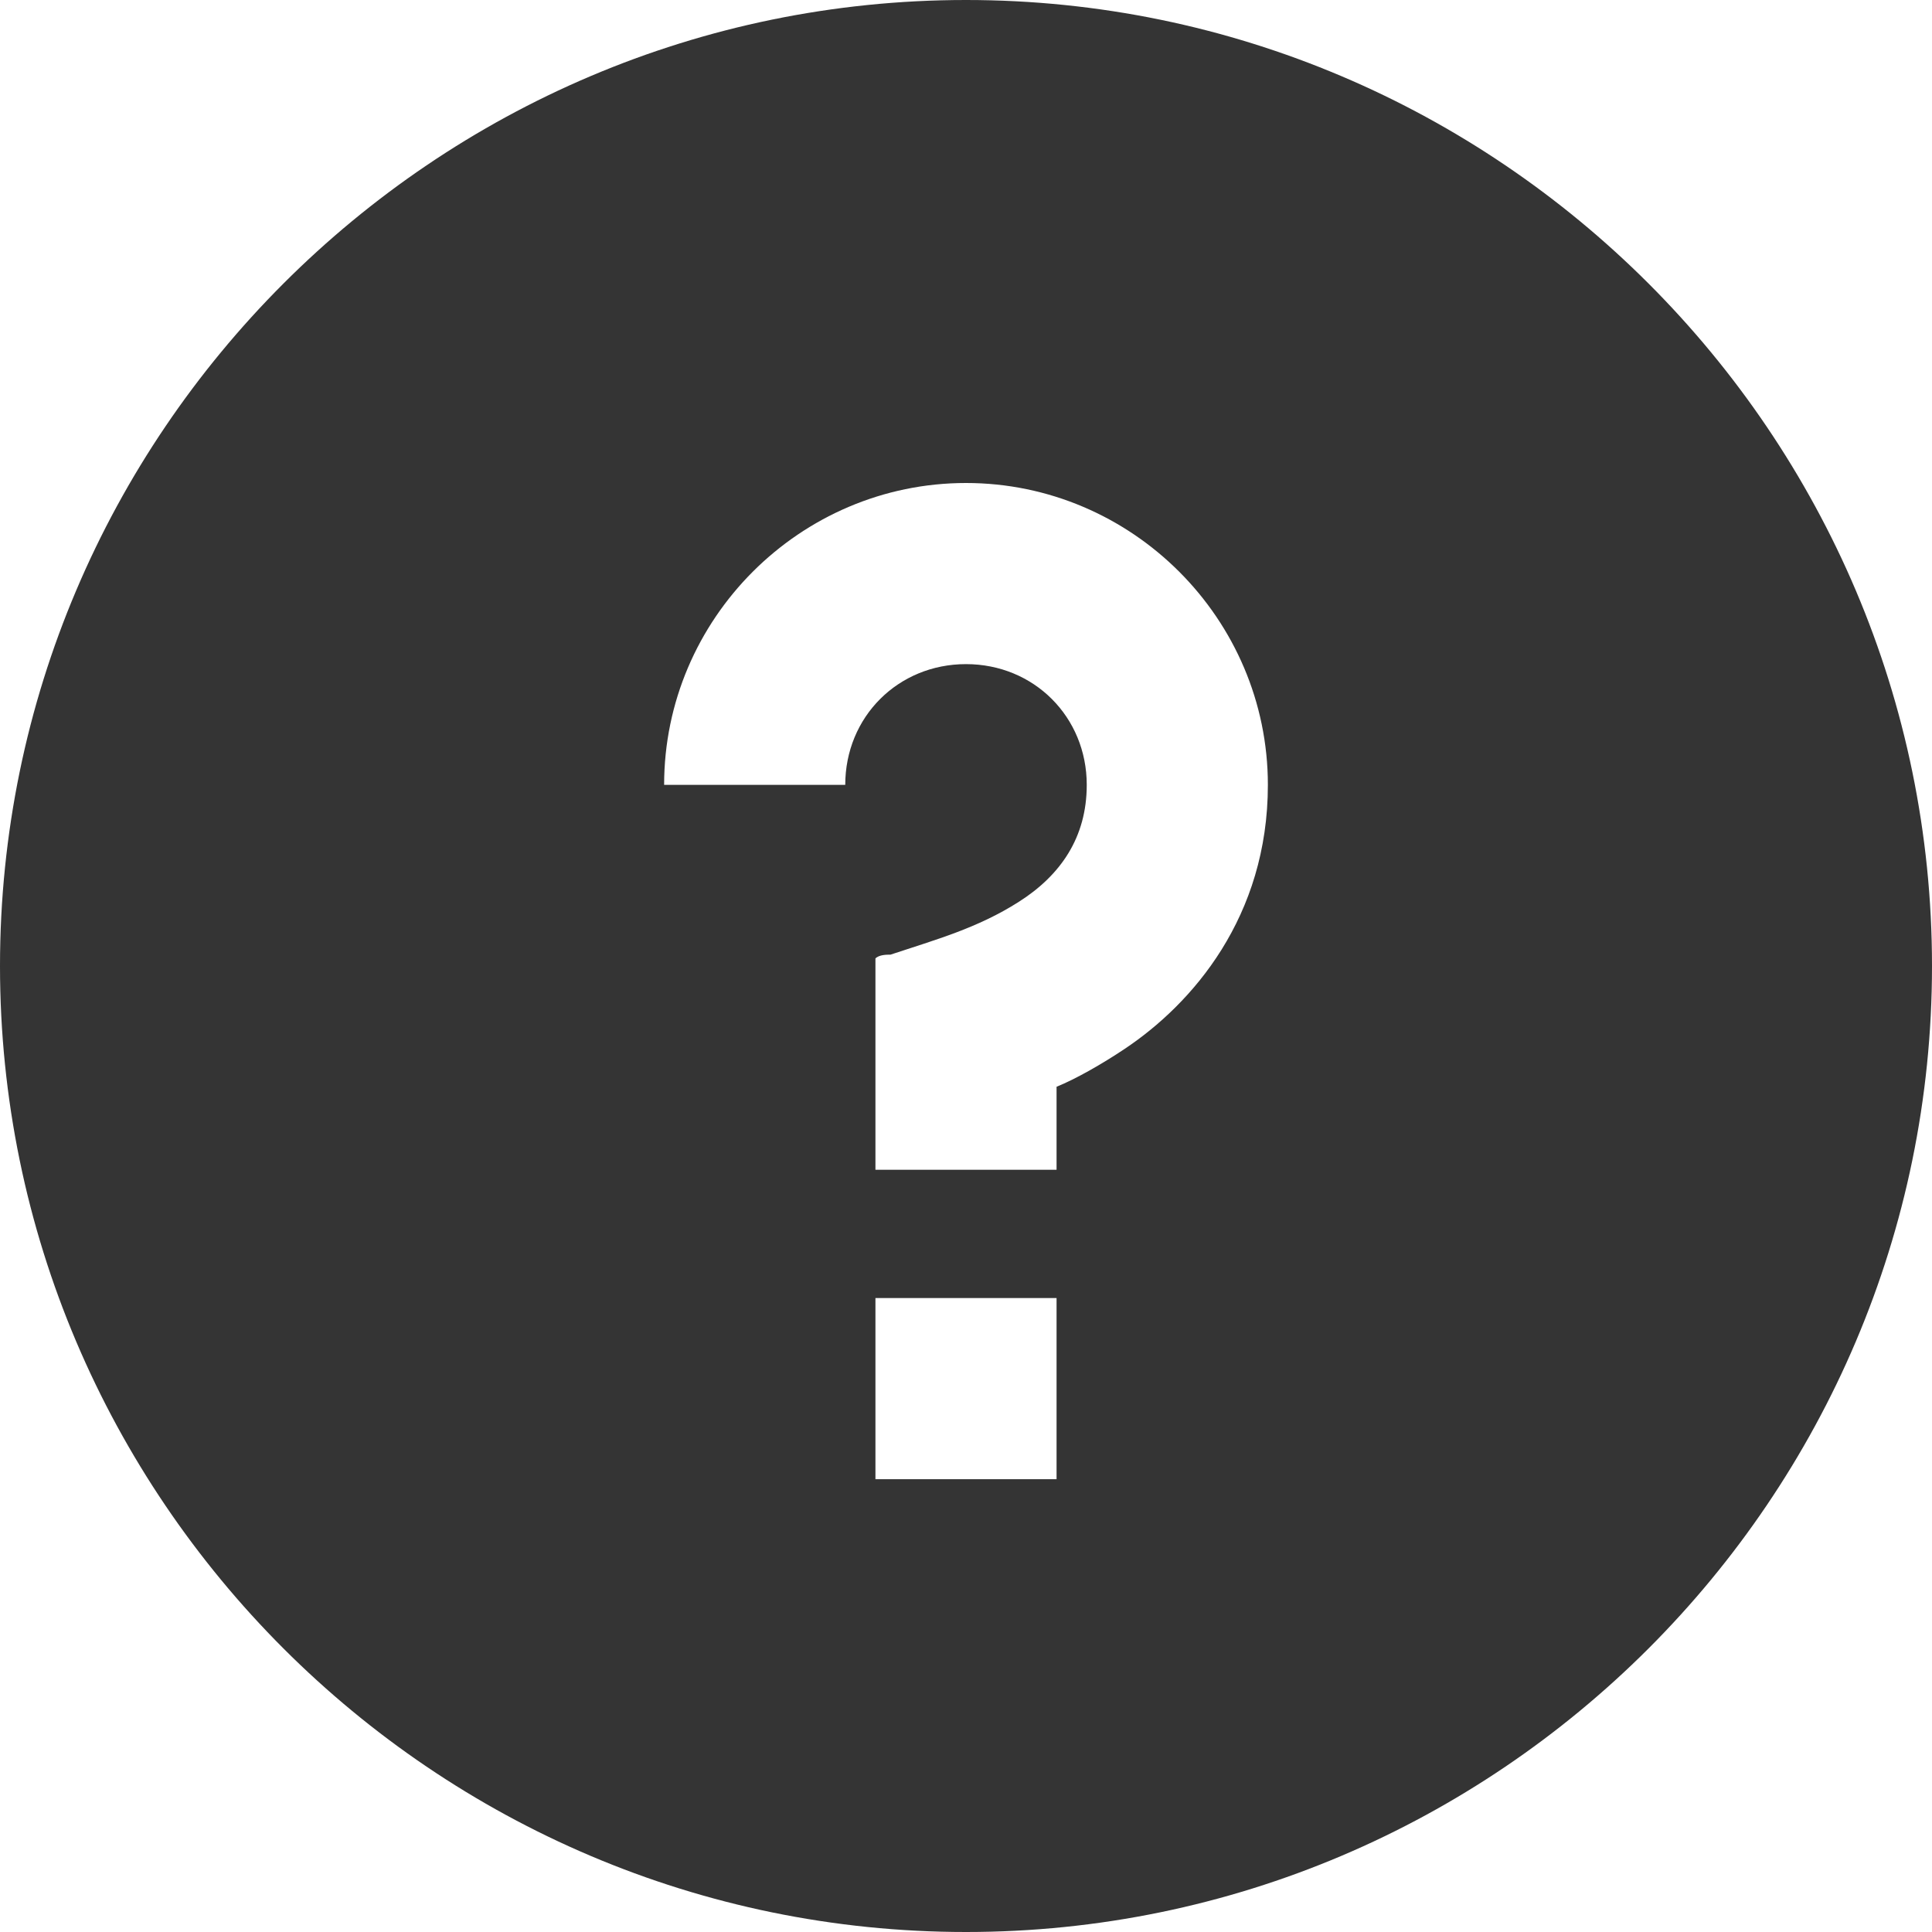
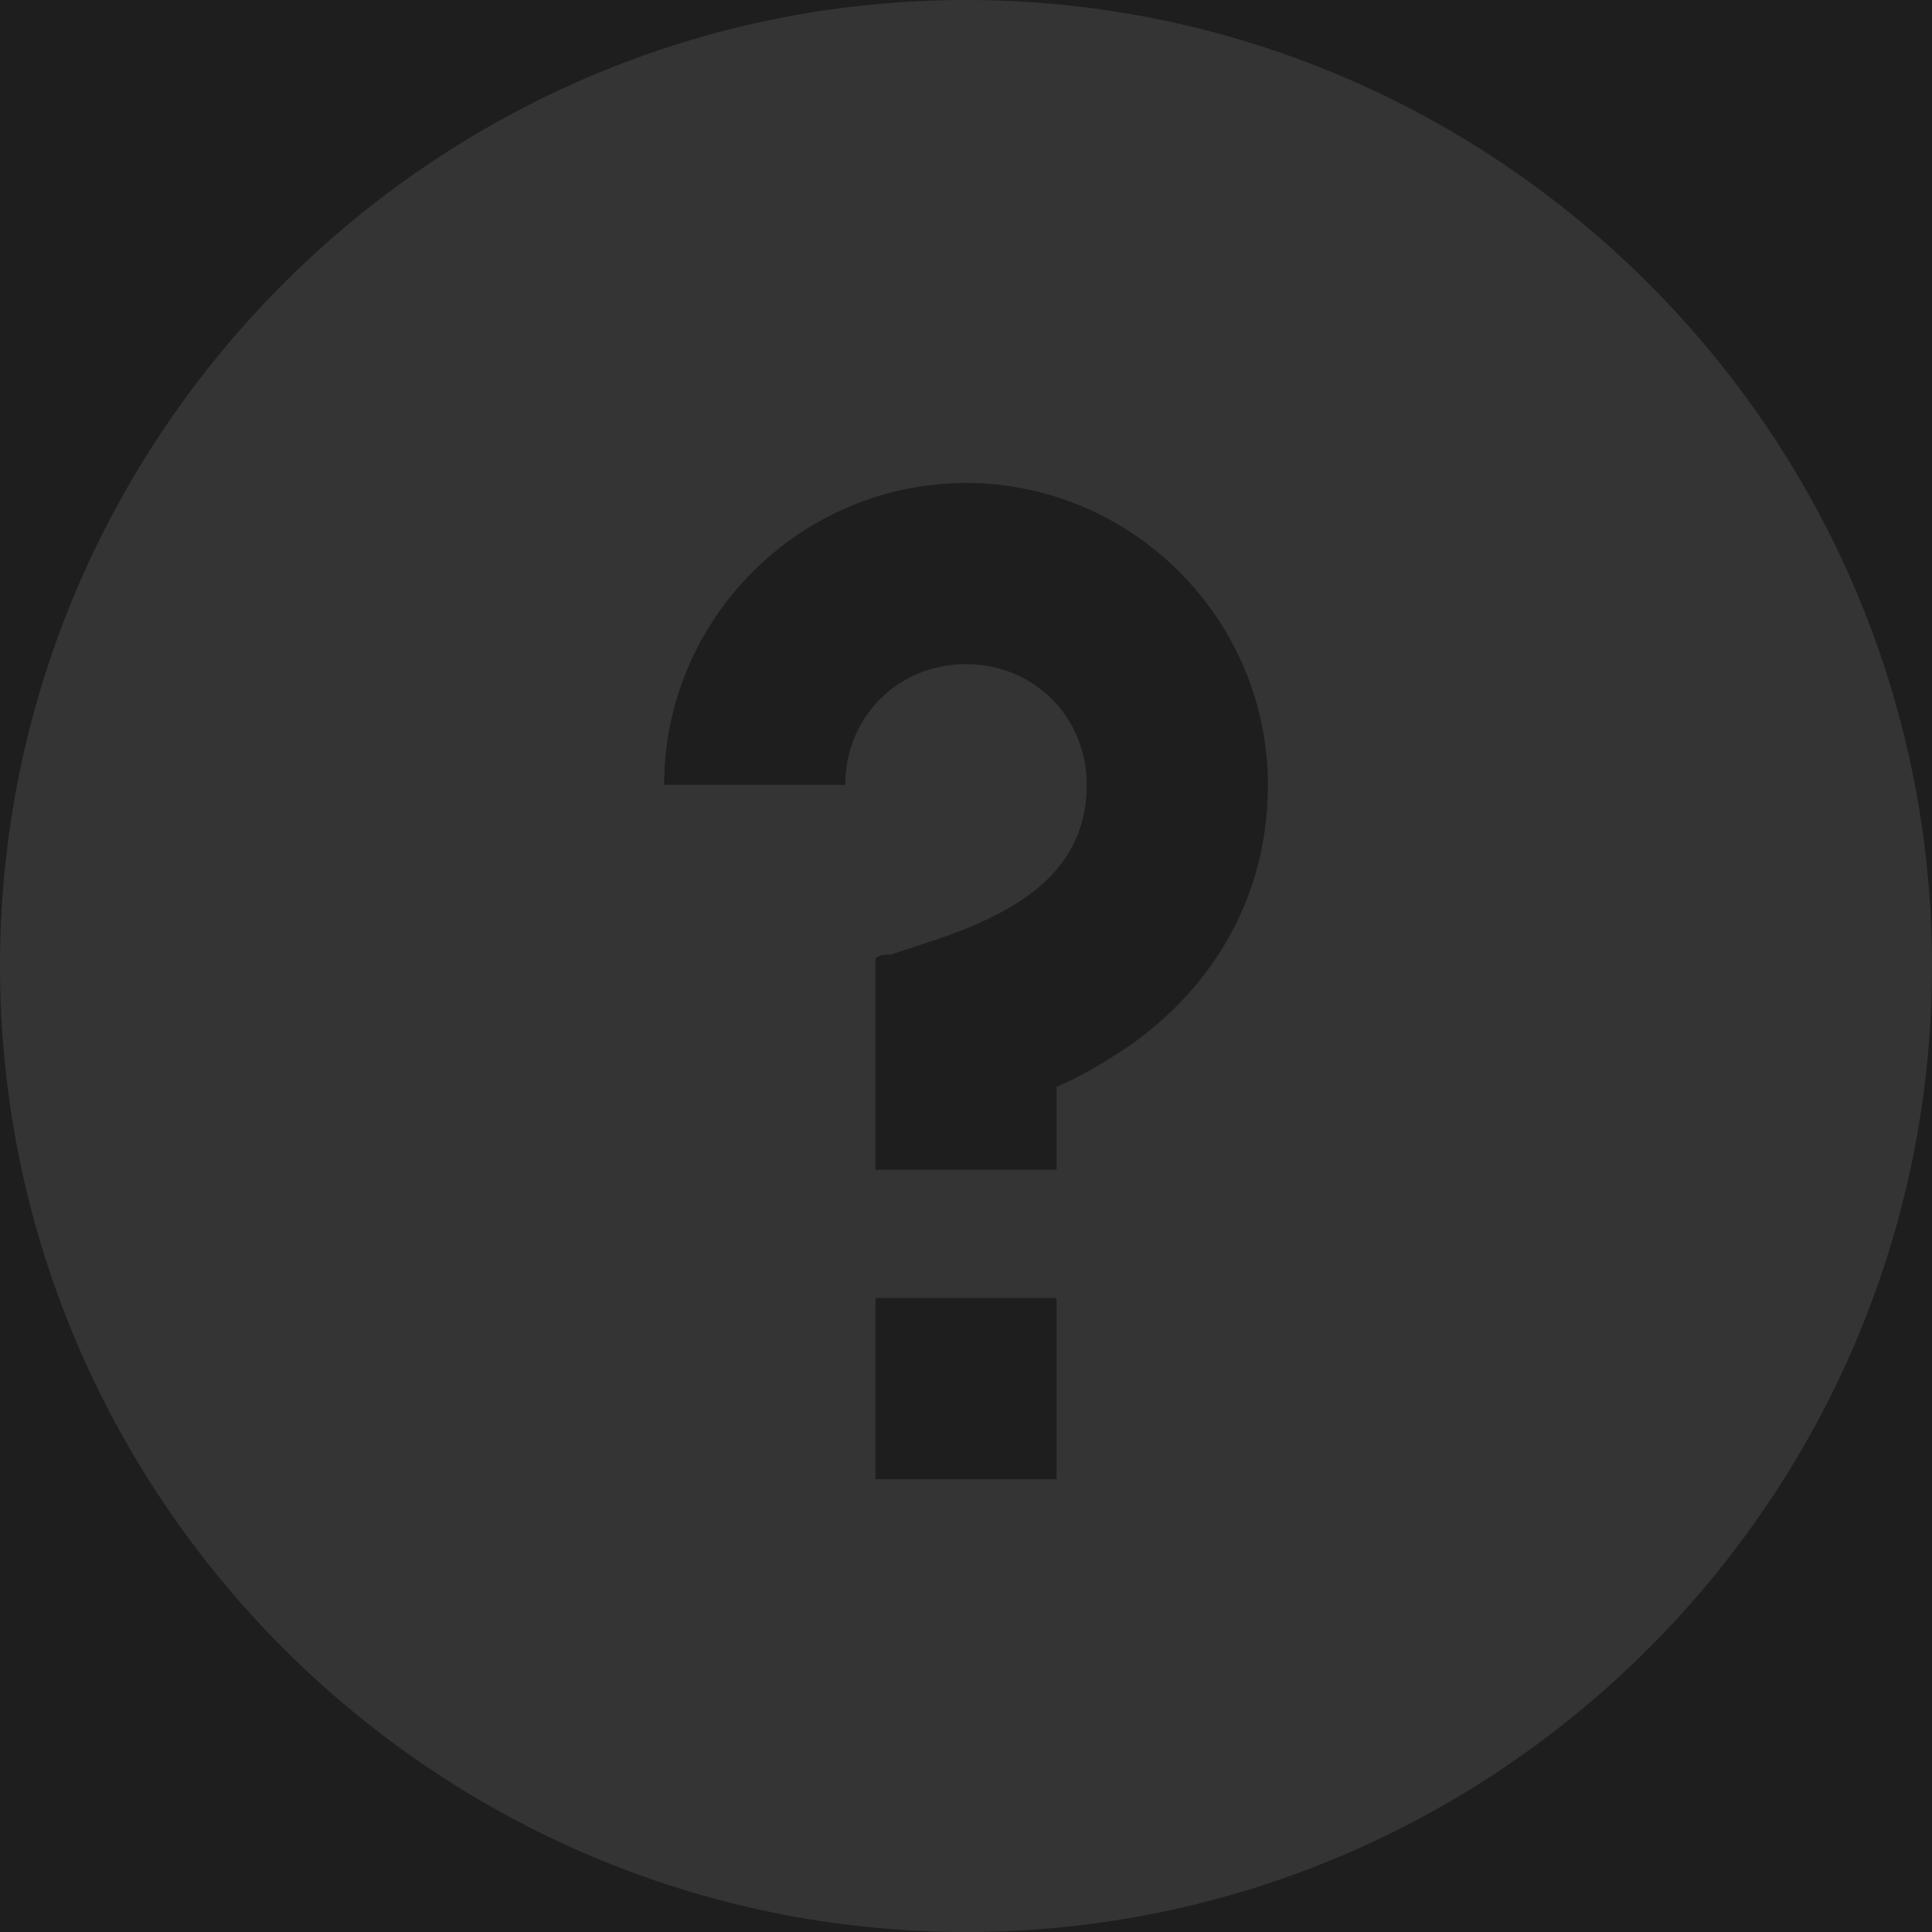
<svg xmlns="http://www.w3.org/2000/svg" width="24" height="24" viewBox="0 0 24 24" fill="none">
  <rect width="24" height="24" fill="#1E1E1E" />
-   <path d="M-354 -354C-354 -355.105 -353.105 -356 -352 -356H580C581.105 -356 582 -355.105 582 -354V1426C582 1427.1 581.105 1428 580 1428H-352C-353.105 1428 -354 1427.1 -354 1426V-354Z" fill="white" />
-   <path d="M-352 -356V-355H580V-356V-357H-352V-356ZM582 -354H581V1426H582H583V-354H582ZM580 1428V1427H-352V1428V1429H580V1428ZM-354 1426H-353V-354H-354H-355V1426H-354ZM-352 1428V1427C-352.552 1427 -353 1426.55 -353 1426H-354H-355C-355 1427.66 -353.657 1429 -352 1429V1428ZM582 1426H581C581 1426.55 580.552 1427 580 1427V1428V1429C581.657 1429 583 1427.66 583 1426H582ZM580 -356V-355C580.552 -355 581 -354.552 581 -354H582H583C583 -355.657 581.657 -357 580 -357V-356ZM-352 -356V-357C-353.657 -357 -355 -355.657 -355 -354H-354H-353C-353 -354.552 -352.552 -355 -352 -355V-356Z" fill="white" fill-opacity="0.1" />
  <path d="M12 24C5.391 24 0 18.609 0 12C0 5.391 5.391 0 12 0C18.609 0 24 5.391 24 12C24 18.609 18.609 24 12 24ZM12 8.25C12.844 8.25 13.5 8.906 13.5 9.75C13.5 10.406 13.172 10.875 12.656 11.203C12.141 11.531 11.625 11.672 11.062 11.859C11.016 11.859 10.922 11.859 10.875 11.906V14.531H13.125V13.5C13.359 13.406 13.688 13.219 13.969 13.031C14.812 12.469 15.75 11.391 15.75 9.75C15.75 7.688 14.062 6 12 6C9.938 6 8.25 7.688 8.25 9.75H10.5C10.5 8.906 11.156 8.25 12 8.25ZM10.875 16.125V18.375H13.125V16.125H10.875Z" fill="#343434" />
</svg>
